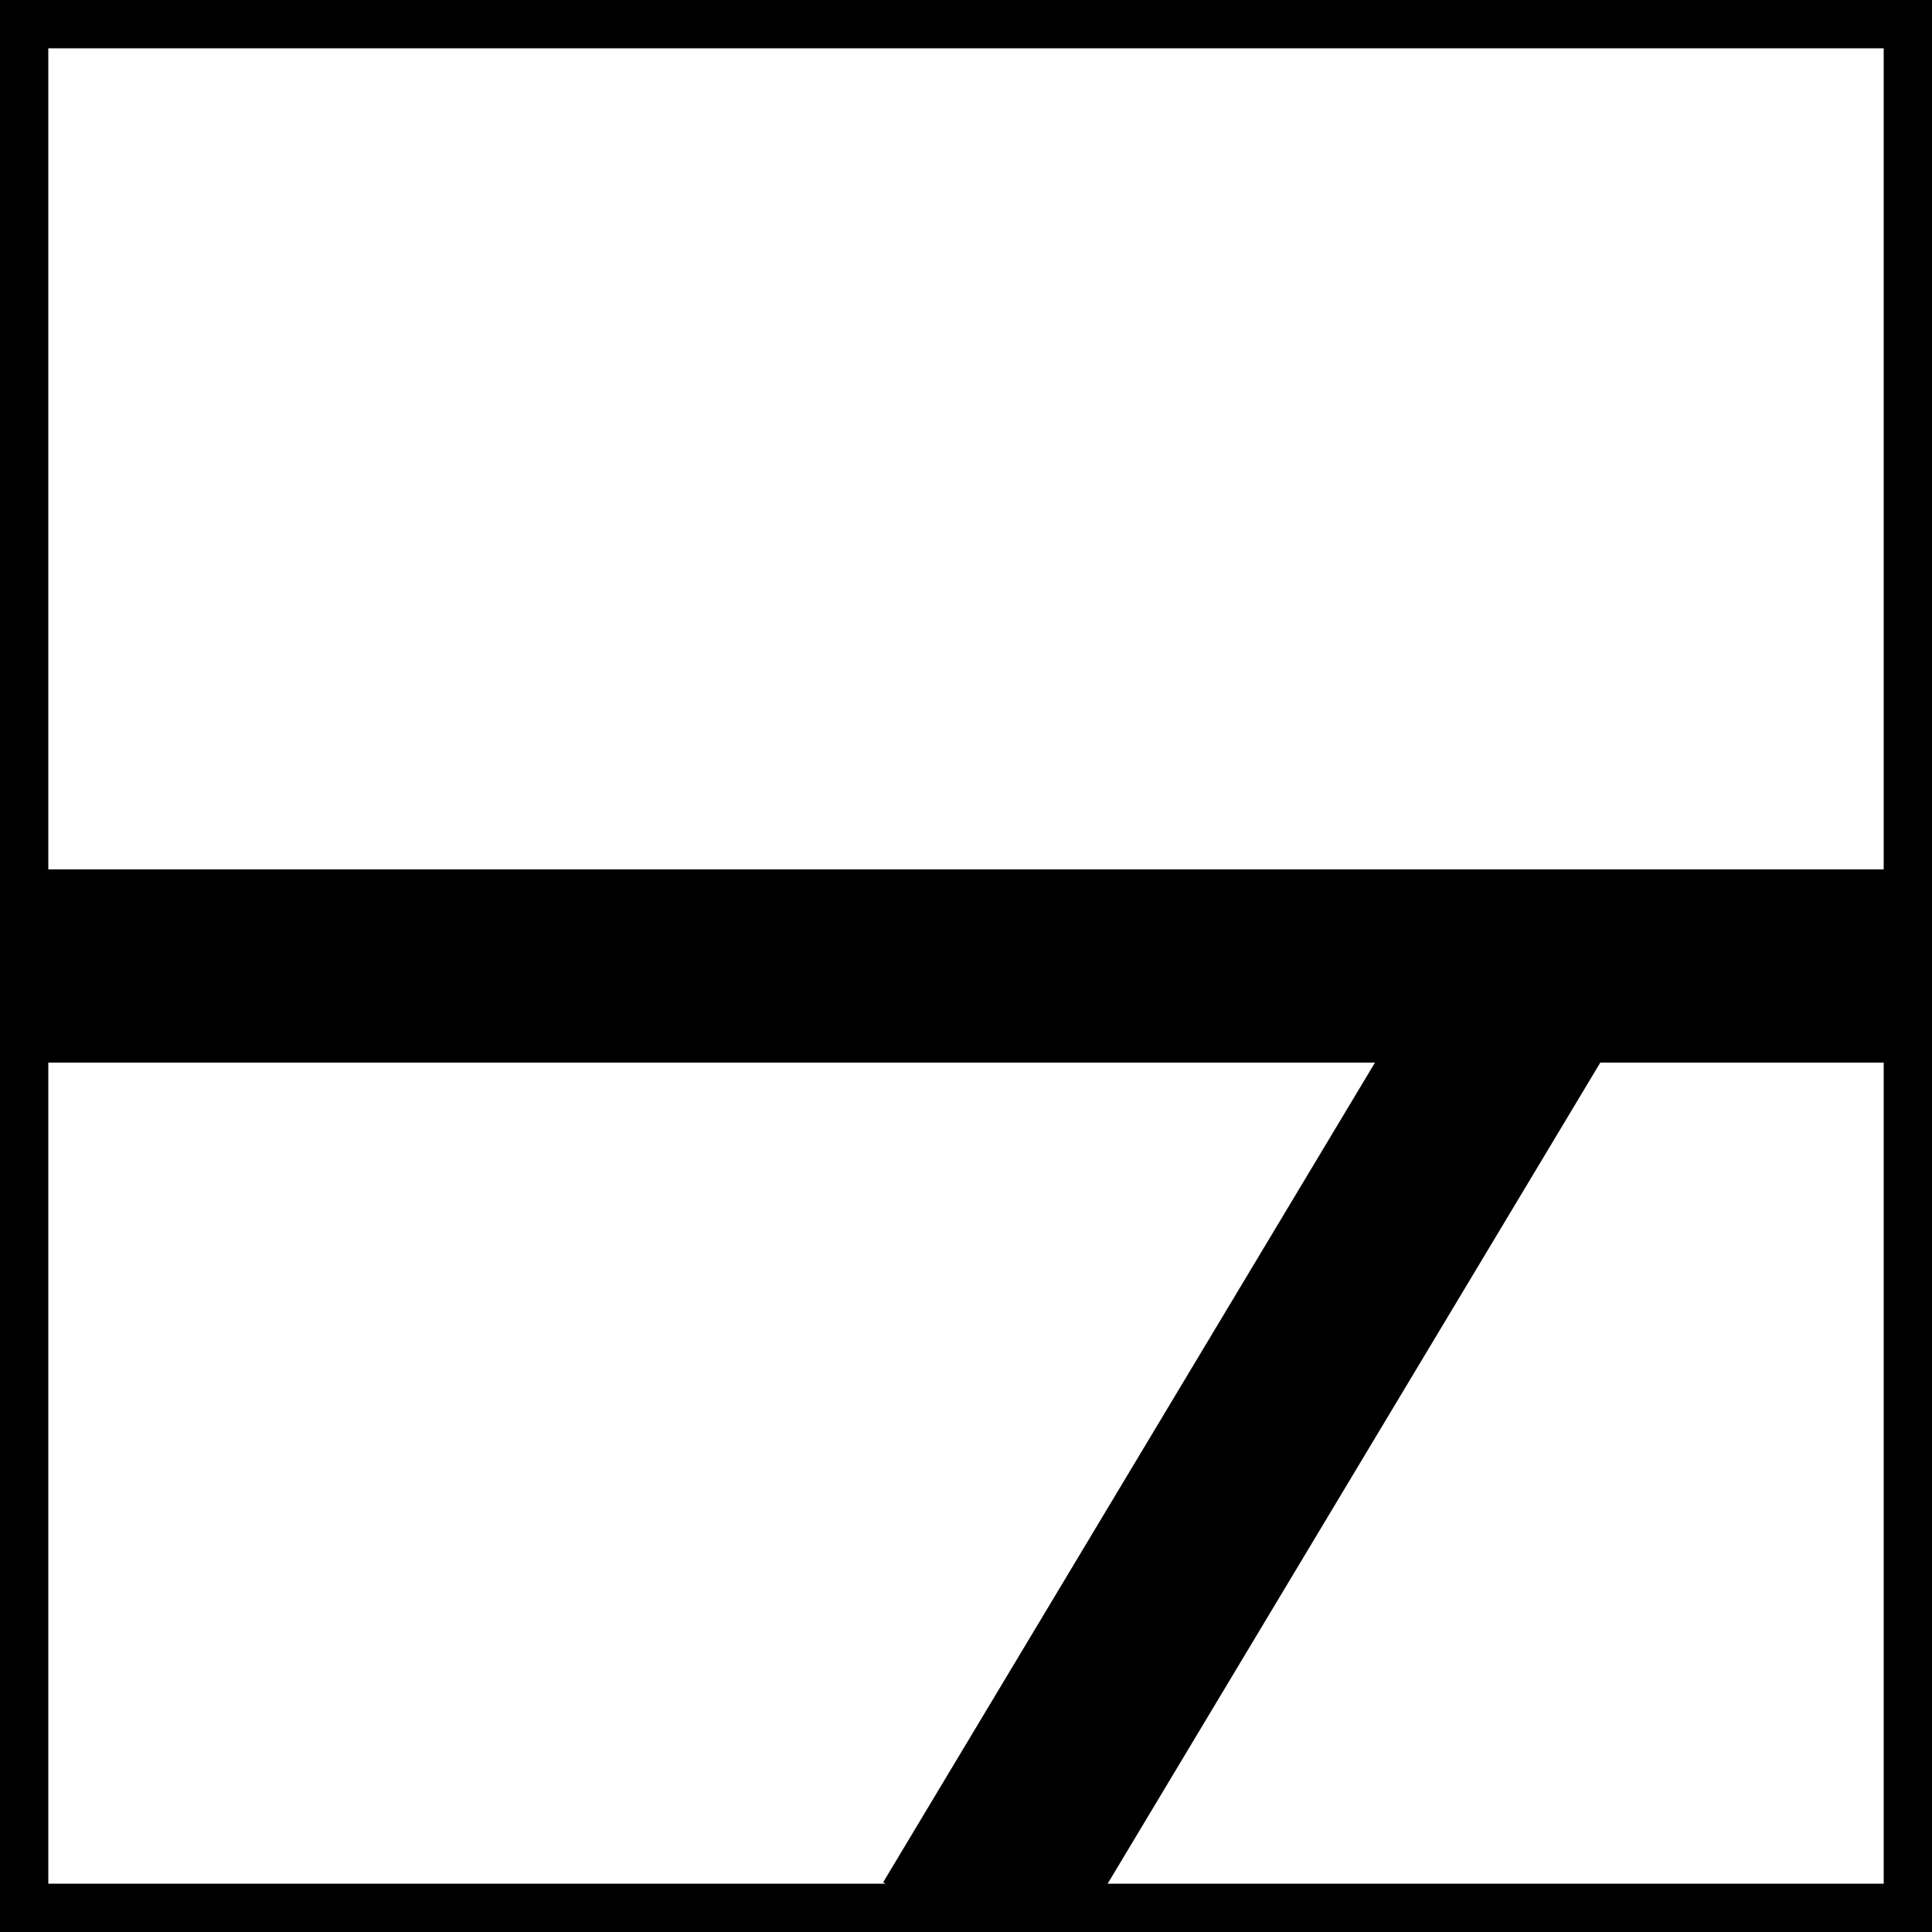
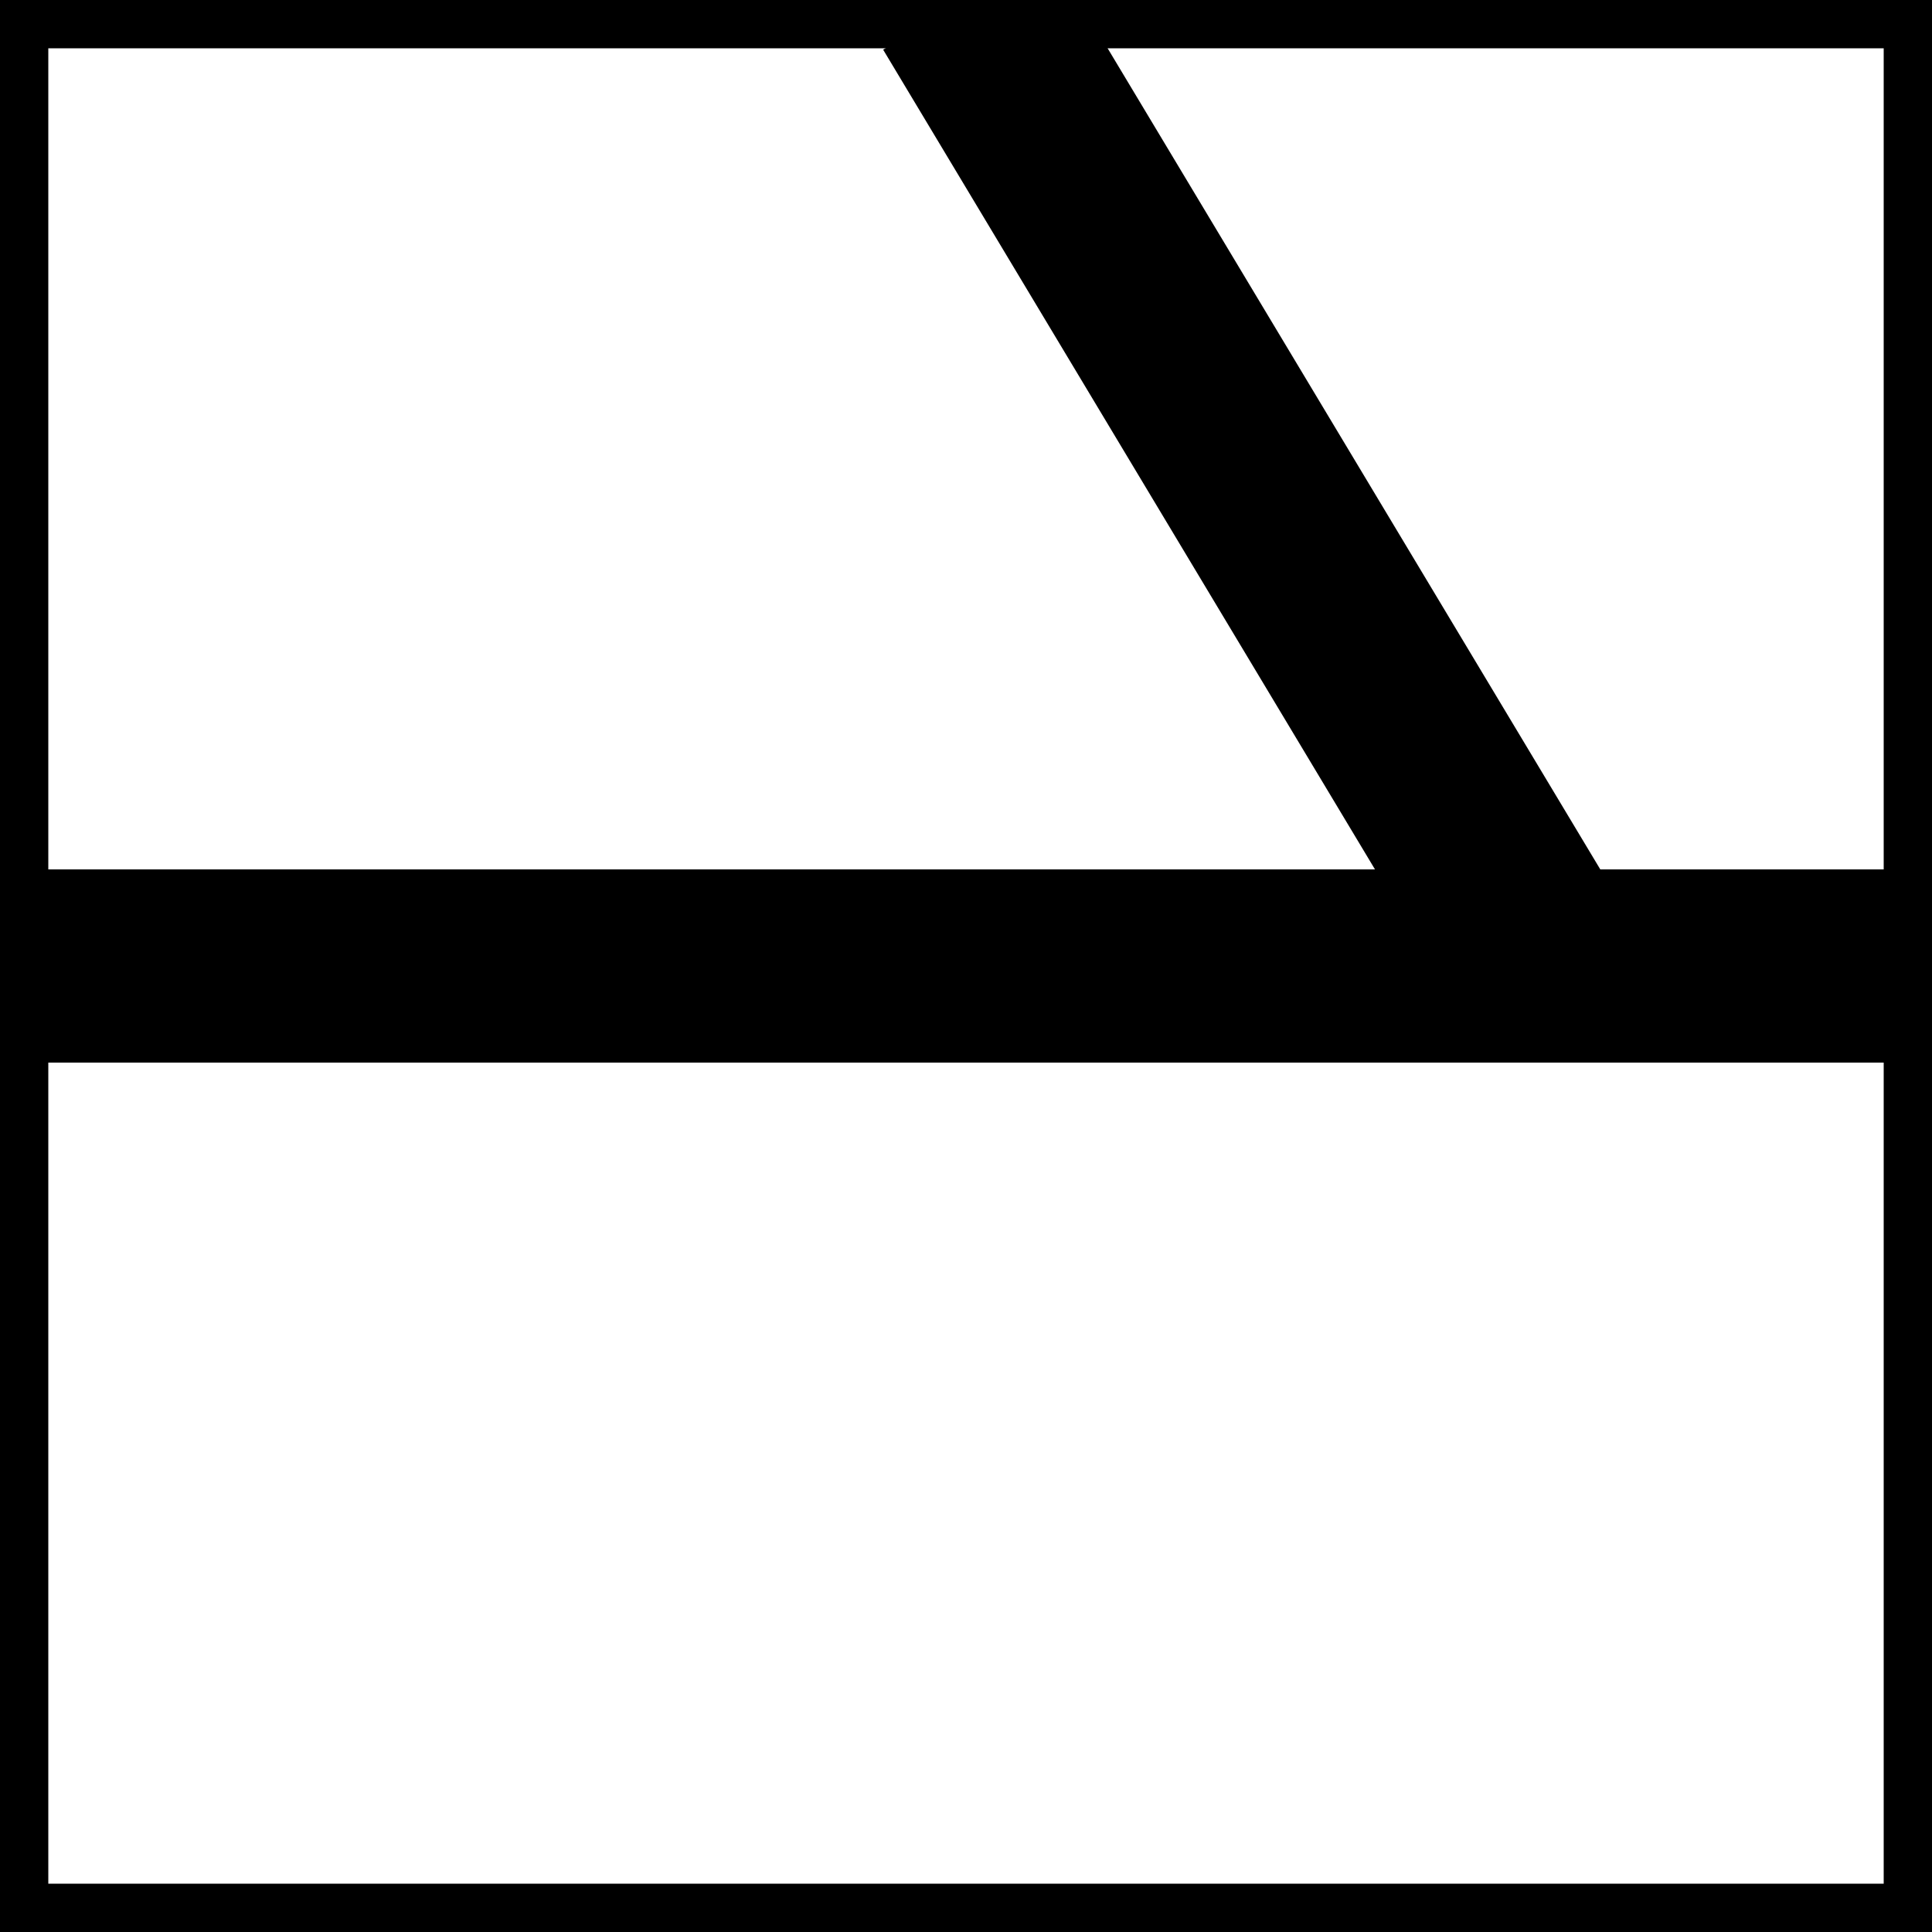
<svg xmlns="http://www.w3.org/2000/svg" viewBox="0 0 10 10">
  <line x1="0" y1="0" x2="10" y2="0" stroke="black" stroke-width="0.5" />
  <line x1="10" y1="0" x2="10" y2="10" stroke="black" stroke-width="0.5" />
  <line x1="10" y1="10" x2="0" y2="10" stroke="black" stroke-width="0.5" />
  <line x1="0" y1="10" x2="0" y2="0" stroke="black" stroke-width="0.5" />
  <line x1="0" y1="5" x2="10" y2="5" stroke="black" stroke-width="1" />
-   <line x1="8" y1="5" x2="5" y2="10" stroke="black" stroke-width="1" />
+   <line x1="8" y1="5" x2="5" y2="0" stroke="black" stroke-width="1" />
</svg>
